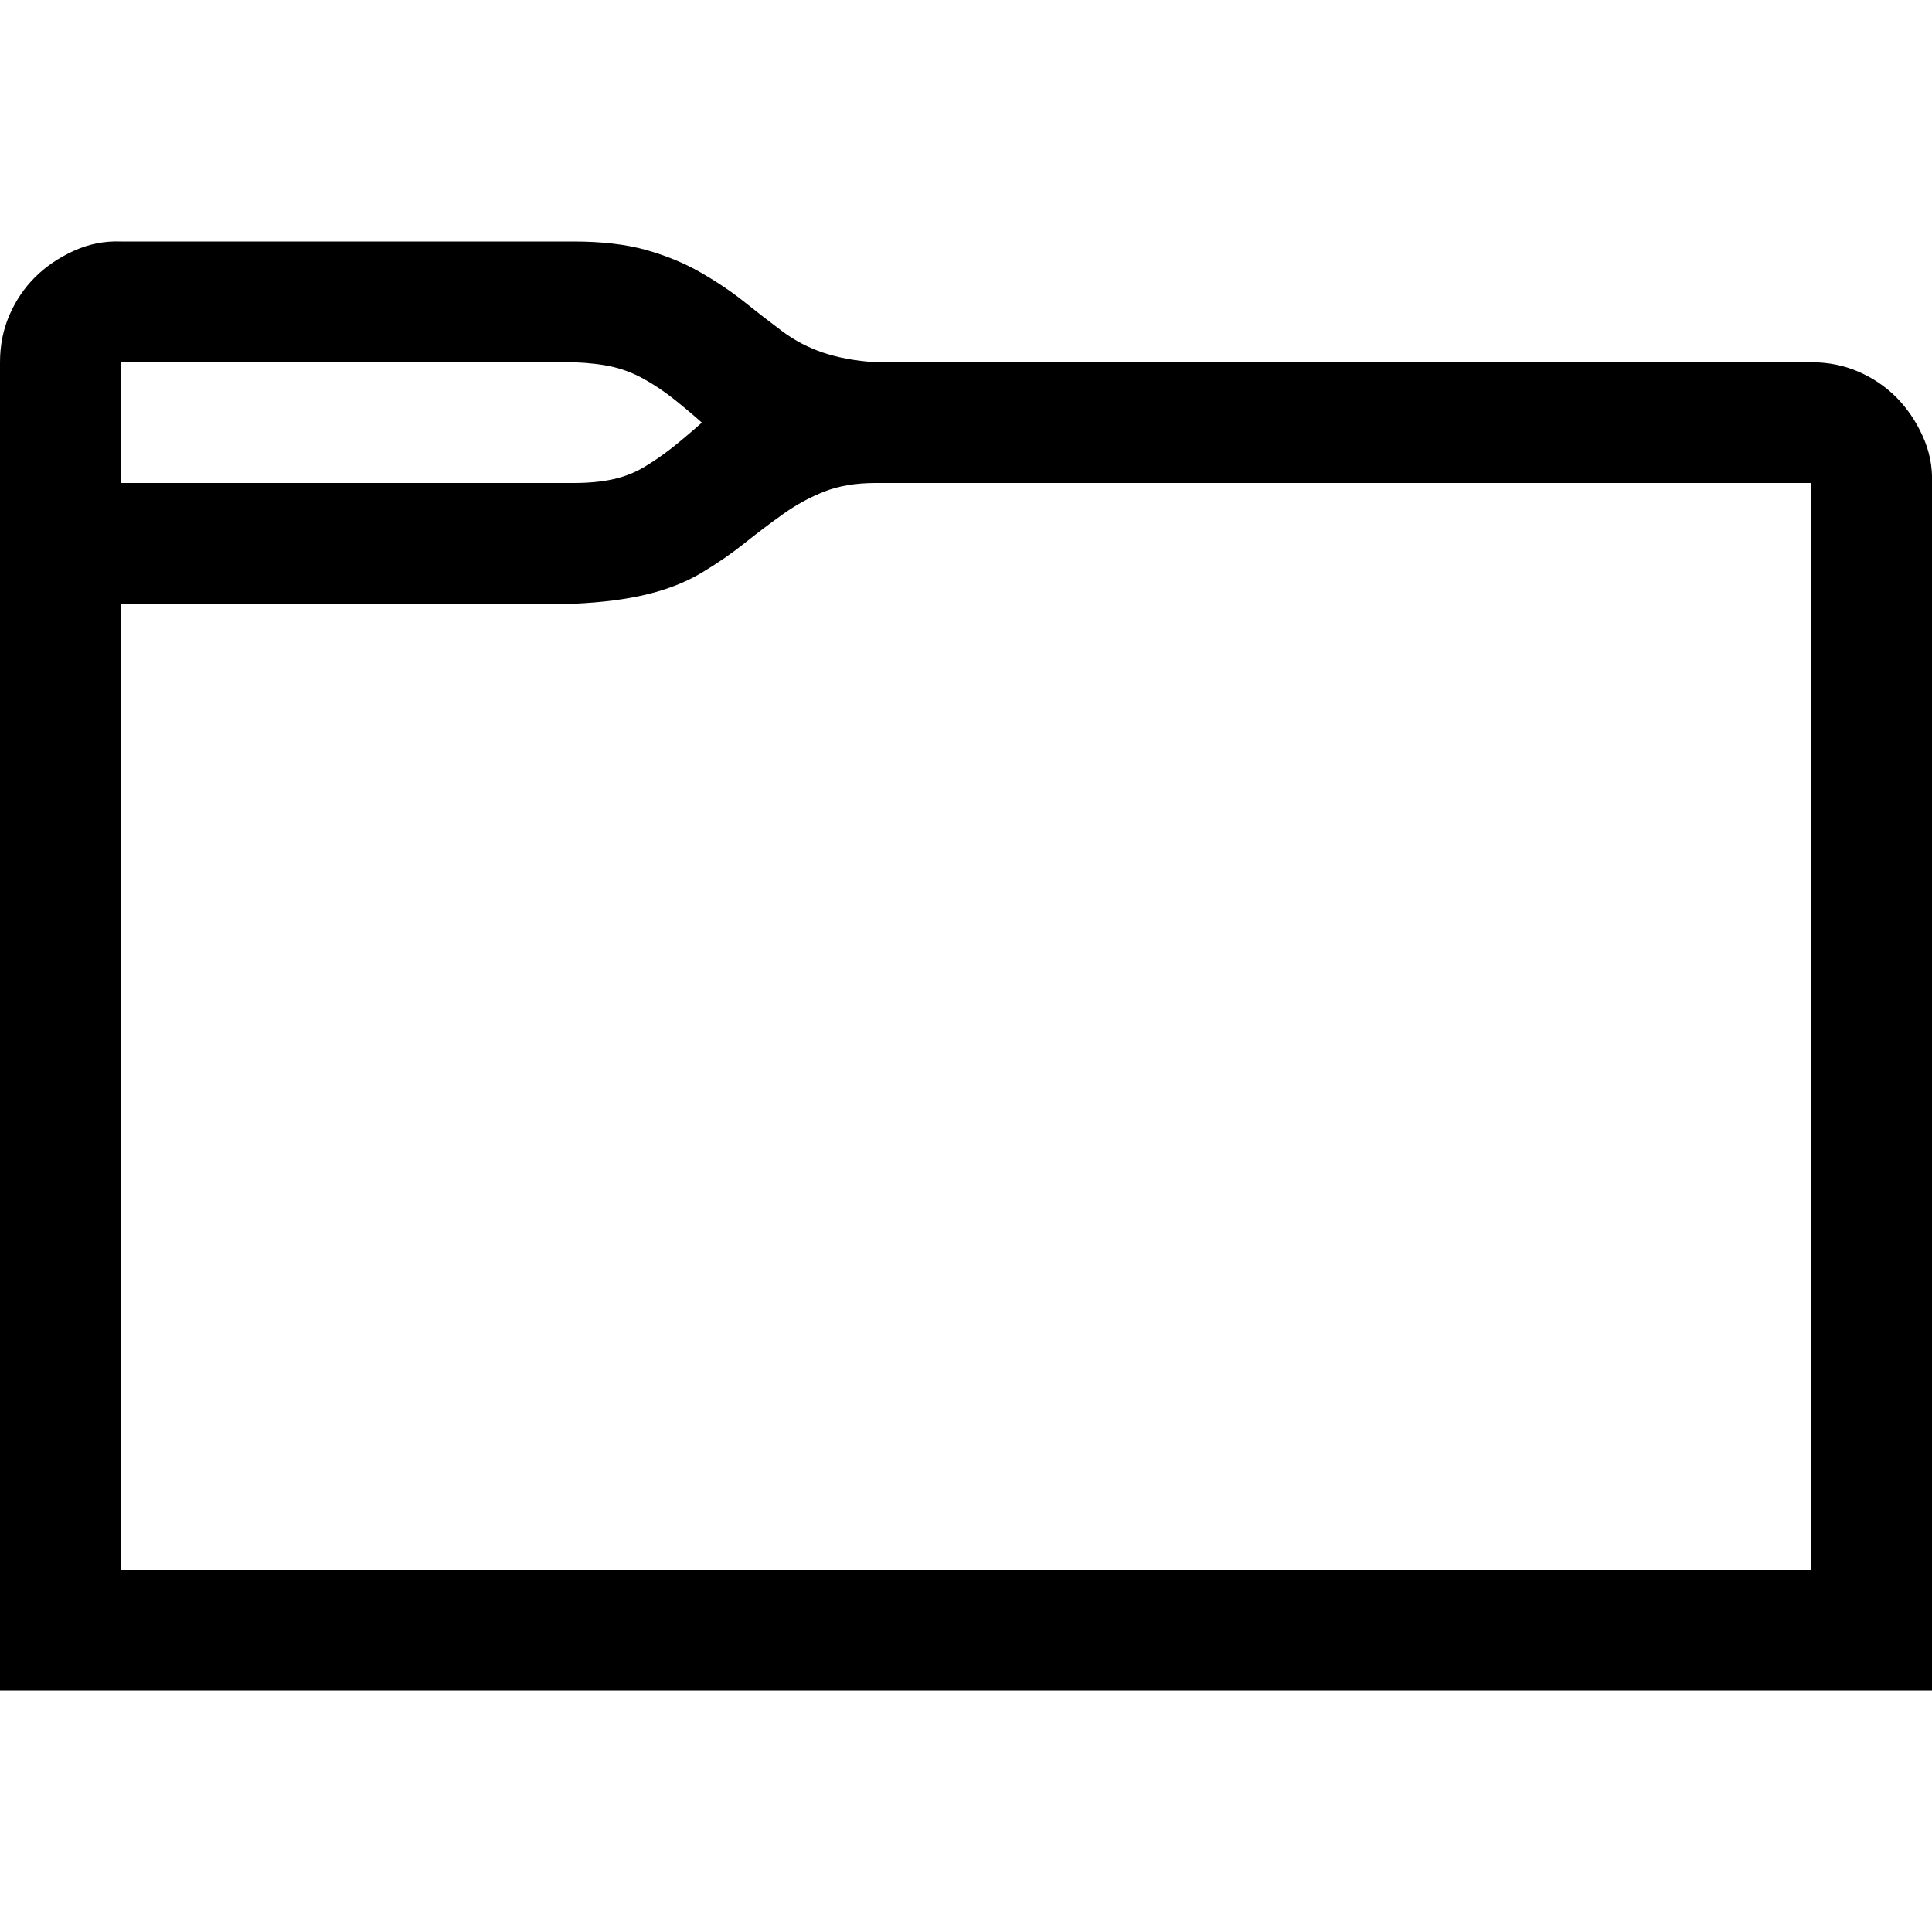
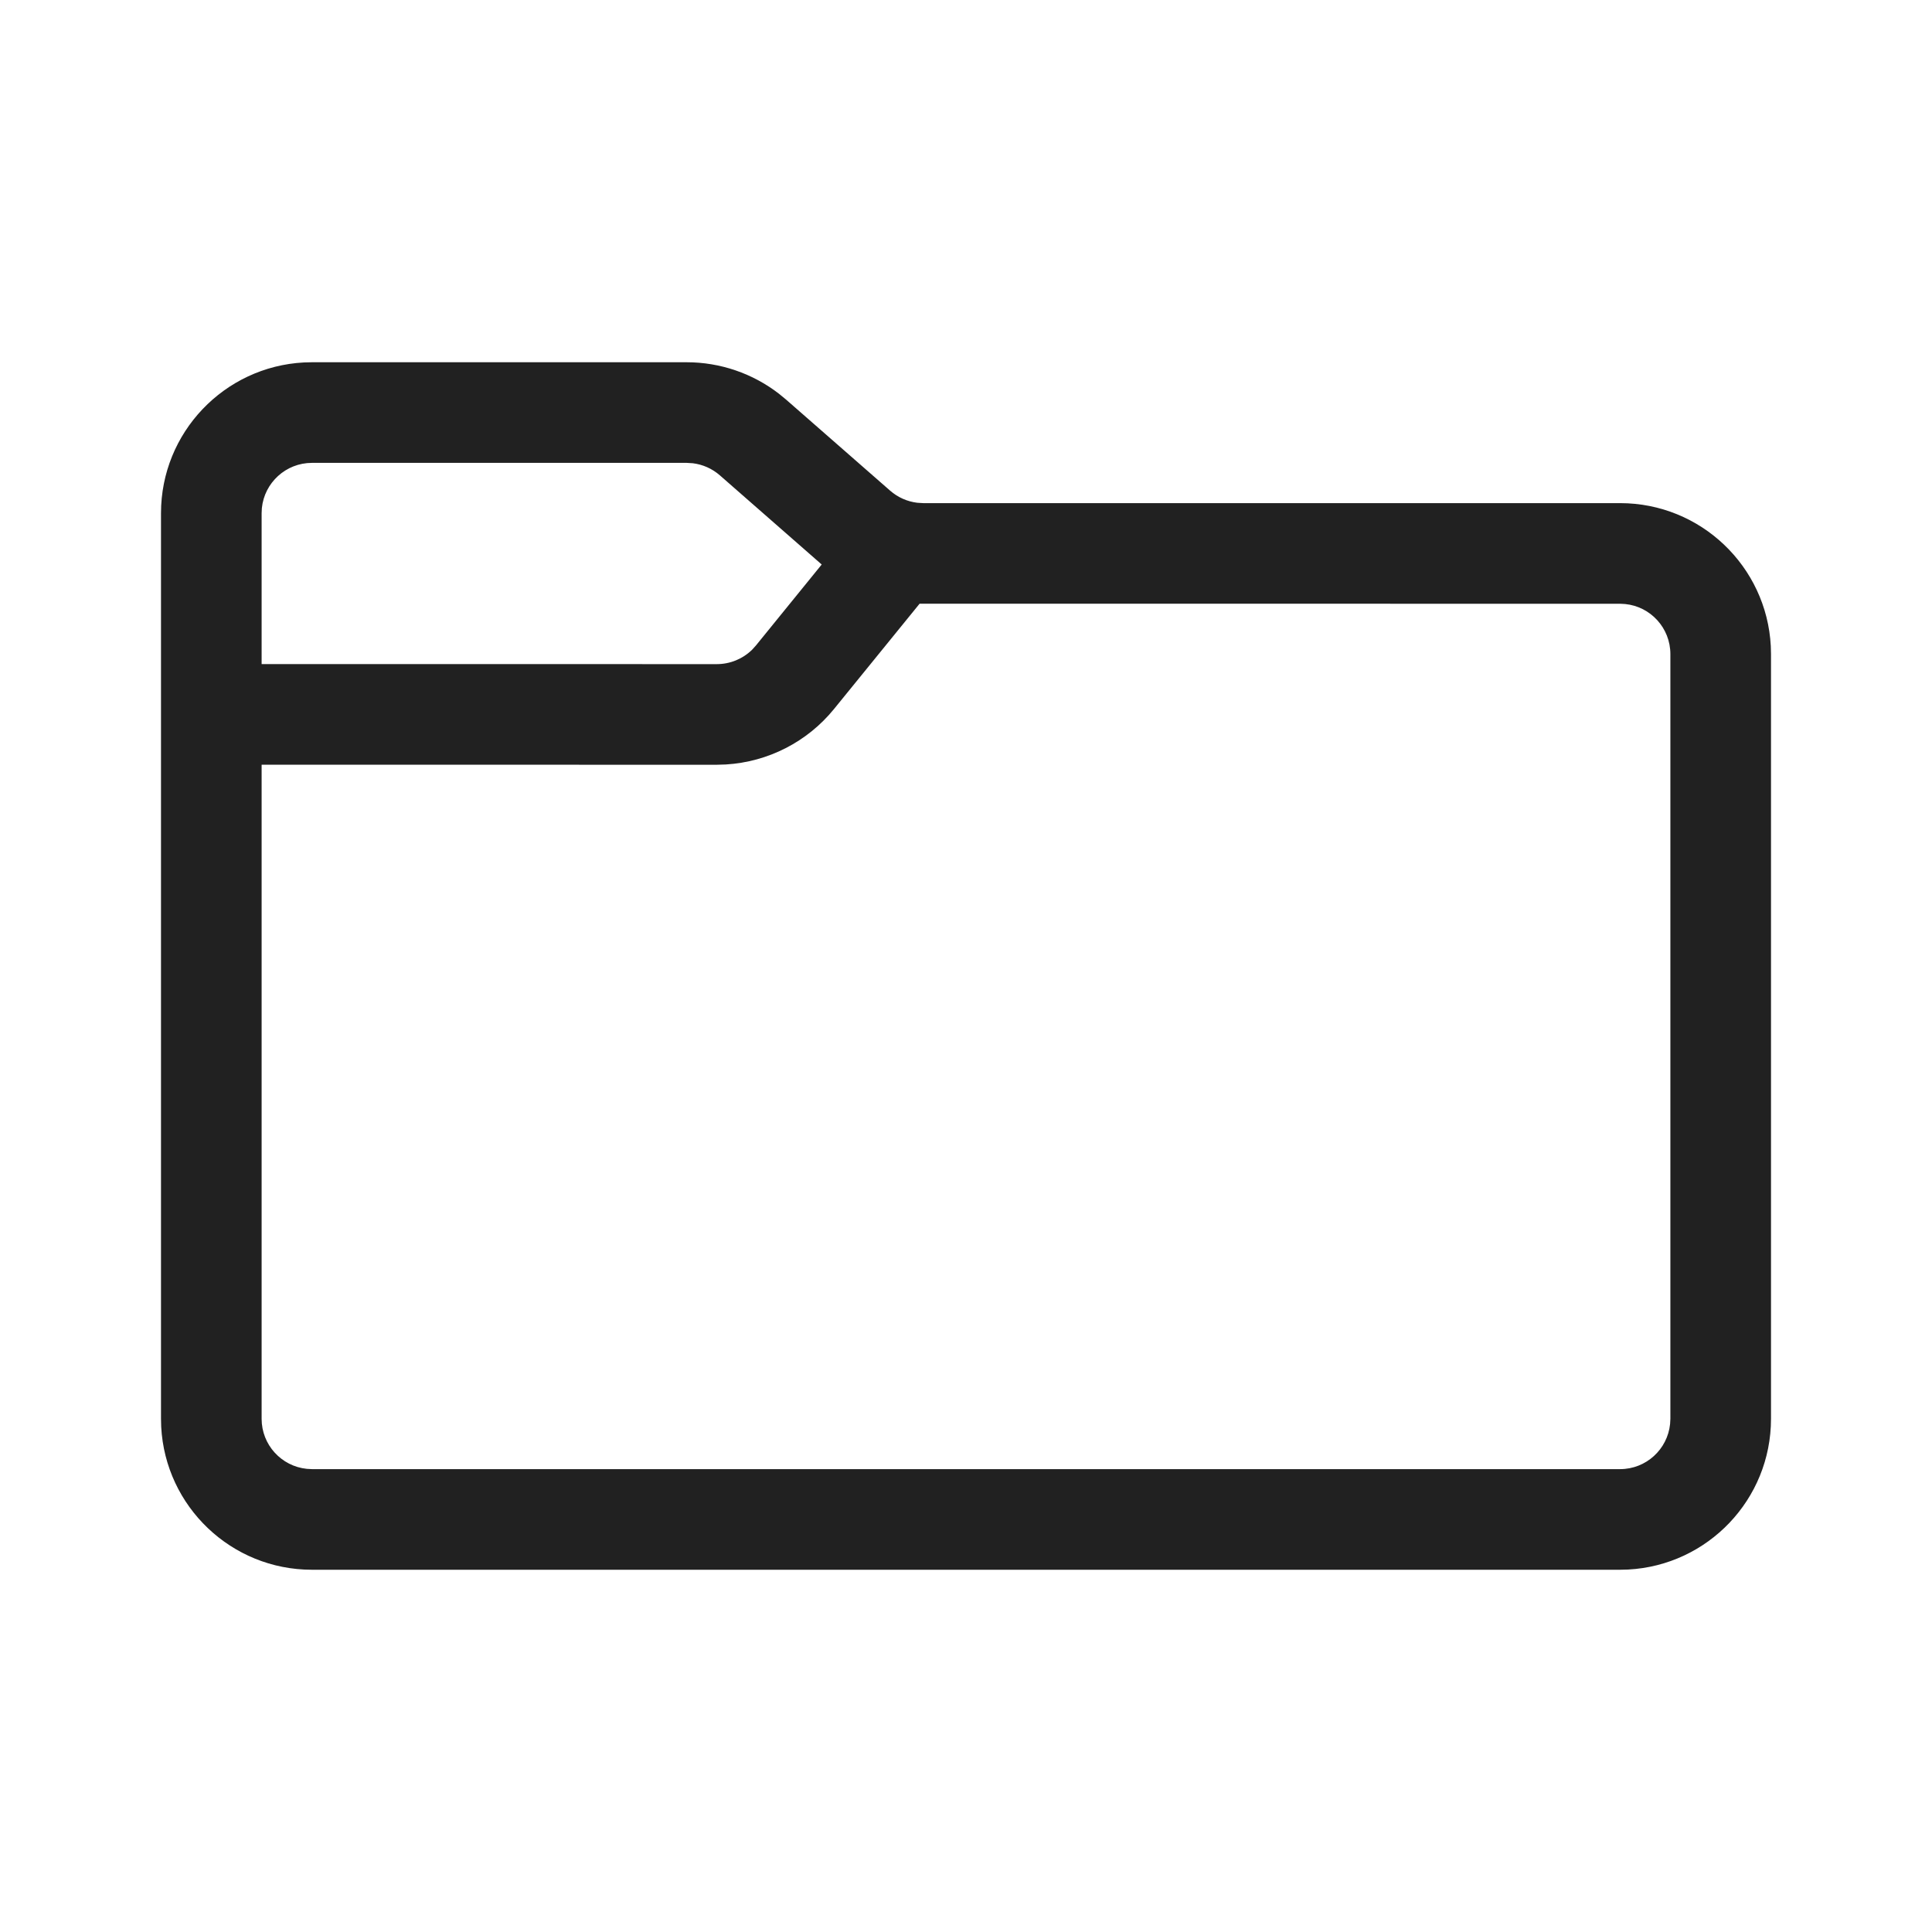
- <svg xmlns="http://www.w3.org/2000/svg" viewBox="0 0 2048 2048">
-   <path d="M608 256q45 0 77 9t58 24 46 31 40 31 44 23 55 10h992q27 0 50 10t40 27 28 41 10 50v1280H0V384q0-27 10-50t27-40 41-28 50-10h480zM128 384v128h480q24 0 42-4t33-13 29-20 32-27q-17-15-31-26t-30-20-33-13-42-5H128zm1792 128H928q-31 0-54 9t-44 24-41 31-45 31-58 23-78 10H128v1024h1792V512z" />
+ <svg xmlns="http://www.w3.org/2000/svg" width="48" height="48" viewBox="0 0 48 48" fill="none">
+   <path d="M17.061 9C17.893 9 18.7 9.277 19.355 9.784L19.53 9.928L22.116 12.191C22.306 12.357 22.541 12.461 22.789 12.491L22.939 12.5H40.25C42.254 12.5 43.891 14.072 43.995 16.051L44 16.25V35.25C44 37.254 42.428 38.891 40.449 38.995L40.25 39H7.75C5.746 39 4.109 37.428 4.005 35.449L4 35.25V12.75C4 10.746 5.572 9.109 7.551 9.005L7.75 9H17.061ZM22.847 14.999L20.721 17.615C20.056 18.433 19.08 18.93 18.035 18.993L17.81 19L6.5 18.999V35.25C6.5 35.897 6.992 36.429 7.622 36.493L7.75 36.5H40.25C40.897 36.5 41.429 36.008 41.493 35.378L41.5 35.25V16.25C41.5 15.603 41.008 15.07 40.378 15.007L40.25 15L22.847 14.999ZM17.061 11.5H7.75C7.103 11.5 6.57 11.992 6.506 12.622L6.5 12.75V16.499L17.81 16.5C18.139 16.5 18.453 16.37 18.686 16.142L18.78 16.038L20.415 14.025L17.884 11.809C17.694 11.643 17.459 11.539 17.211 11.509L17.061 11.5Z" fill="#212121" />
</svg>
